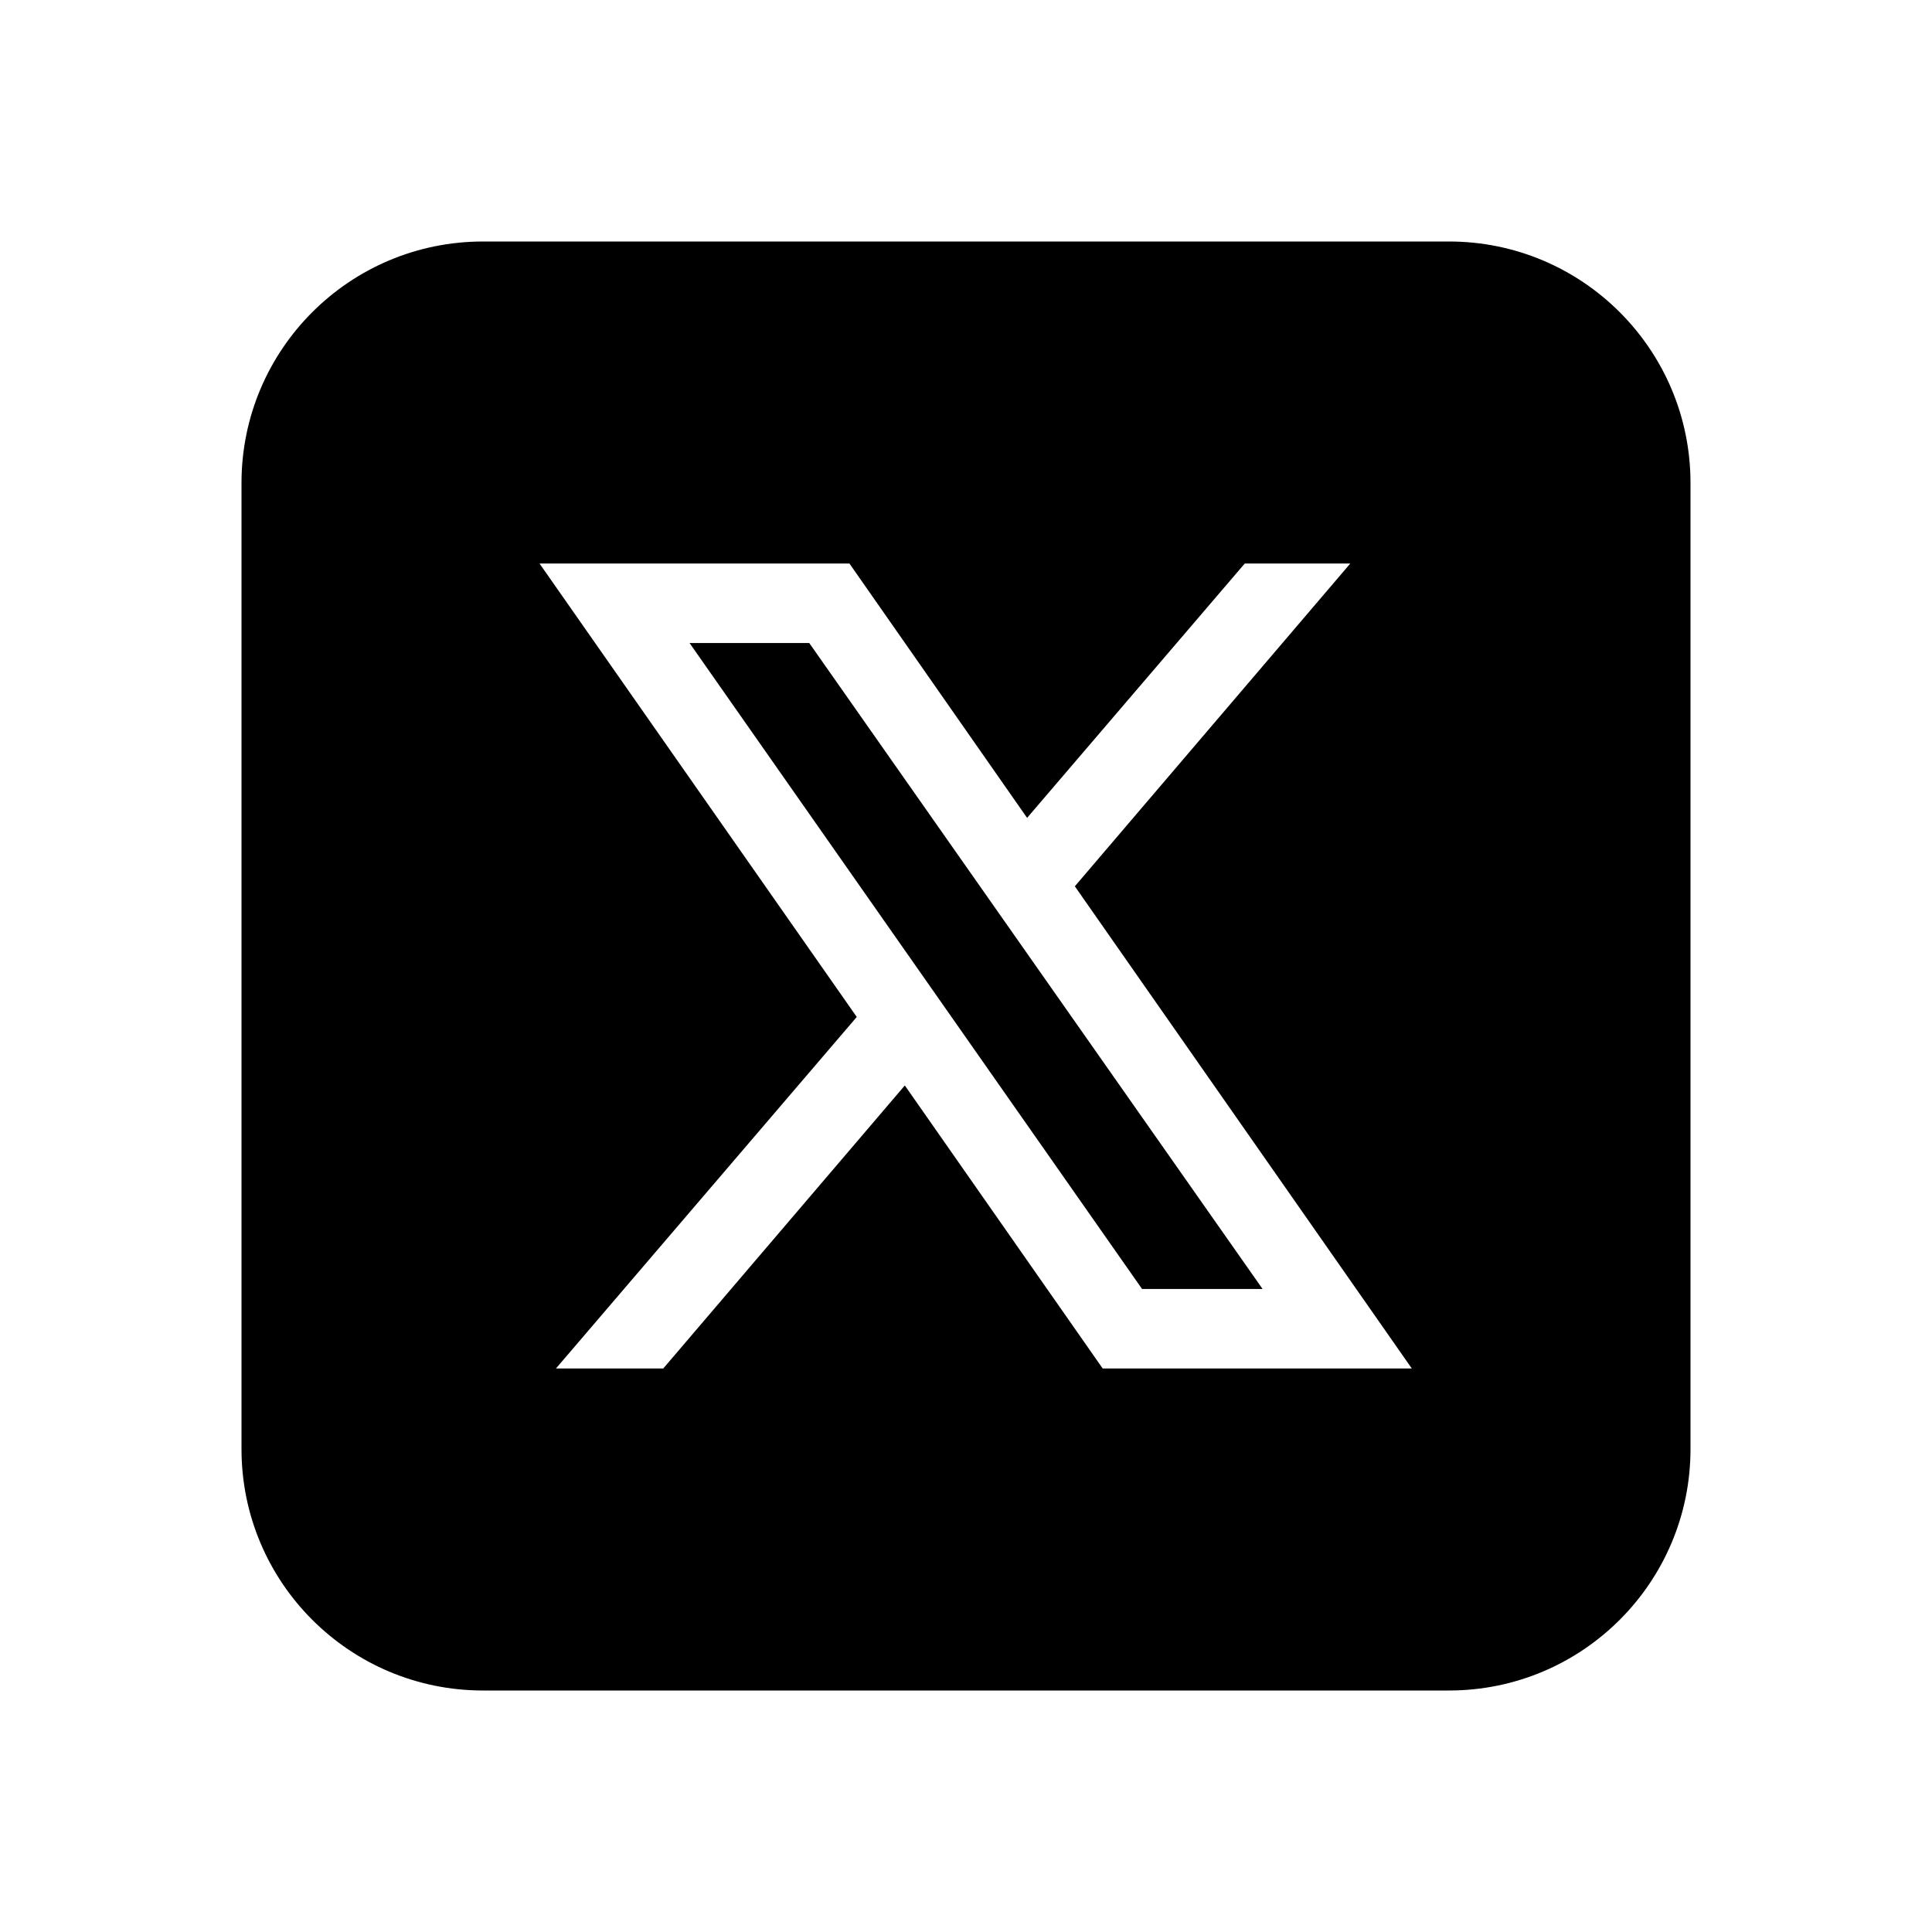
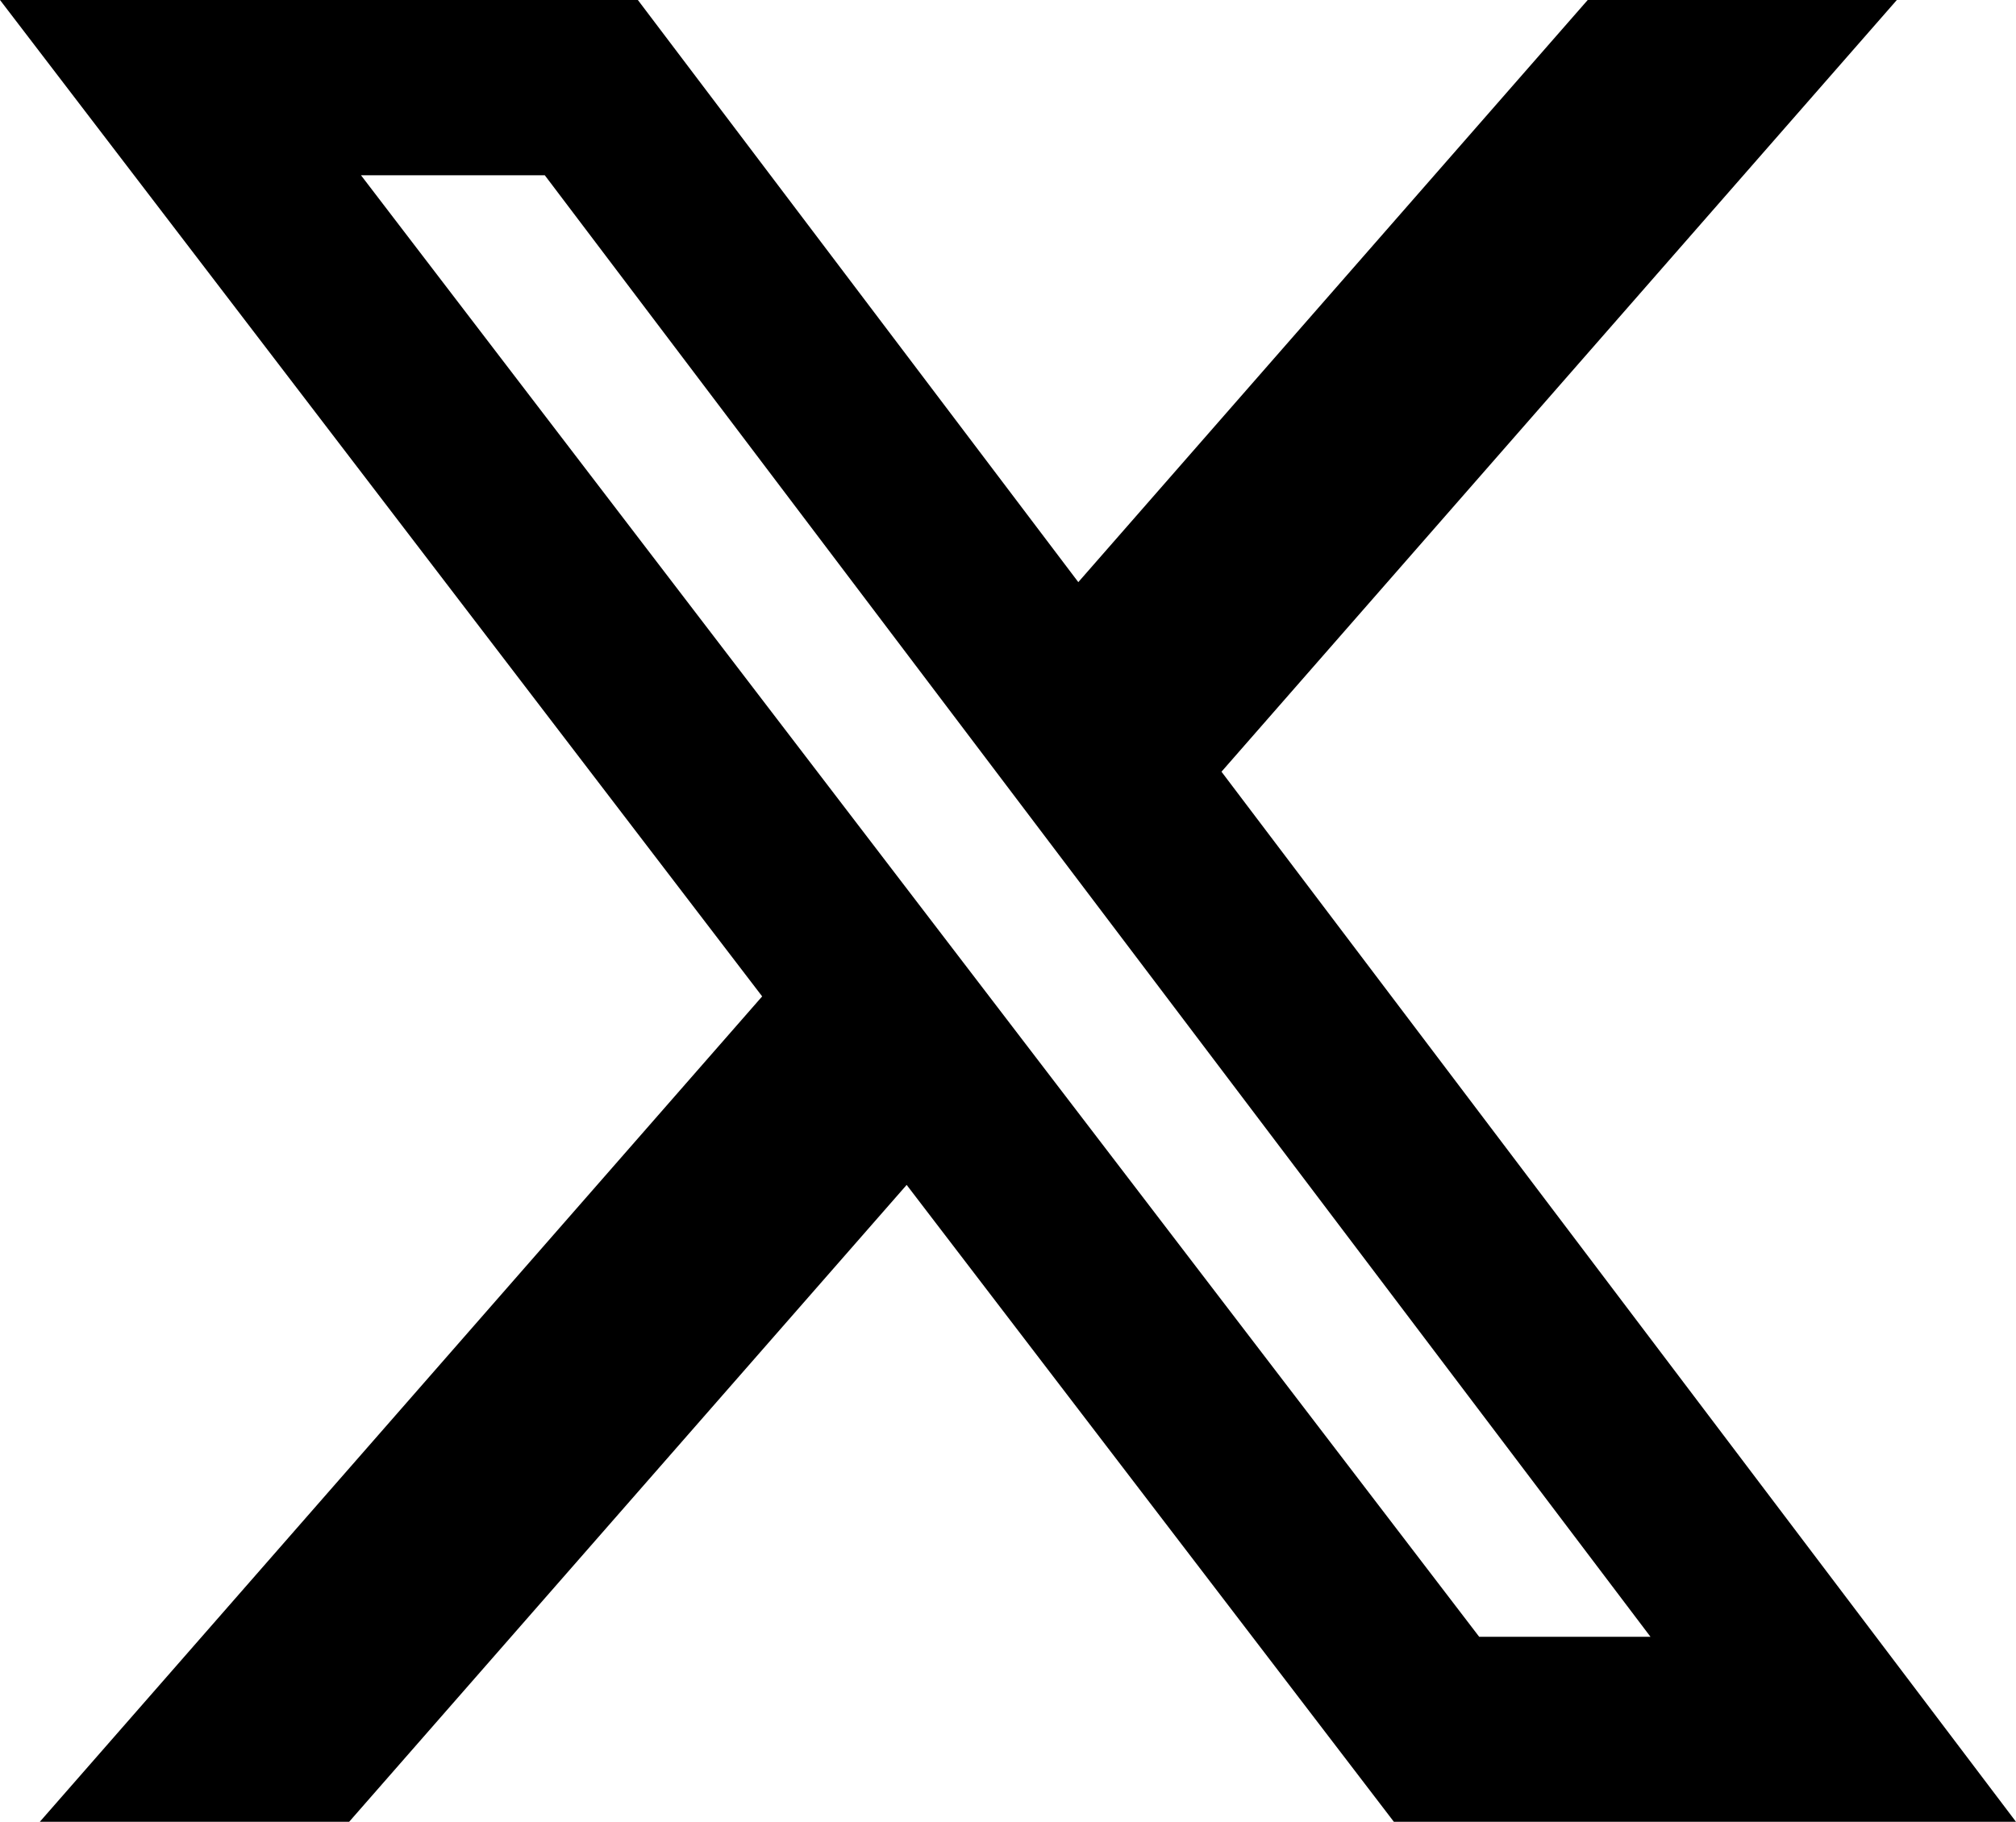
- <svg xmlns="http://www.w3.org/2000/svg" viewBox="0 0 24 24" width="24px" height="24px">
-   <path d="M10.053,7.988l5.631,8.024h-1.497L8.566,7.988H10.053z M21,6v12 c0,1.657-1.343,3-3,3H6c-1.657,0-3-1.343-3-3V6c0-1.657,1.343-3,3-3h12C19.657,3,21,4.343,21,6z M17.538,17l-4.186-5.99L16.774,7 h-1.311l-2.704,3.16L10.552,7H6.702l3.941,5.633L6.906,17h1.333l3.001-3.516L13.698,17H17.538z" />
+ <svg xmlns="http://www.w3.org/2000/svg" shape-rendering="geometricPrecision" text-rendering="geometricPrecision" image-rendering="optimizeQuality" fill-rule="evenodd" clip-rule="evenodd" viewBox="0 0 512 462.799">
+   <path fill-rule="nonzero" d="M403.229 0h78.506L310.219 196.04 512 462.799H354.002L230.261 301.007 88.669 462.799h-78.56l183.455-209.683L0 0h161.999l111.856 147.88L403.229 0zm-27.556 415.805h43.505L138.363 44.527h-46.68l283.99 371.278z" />
</svg>
